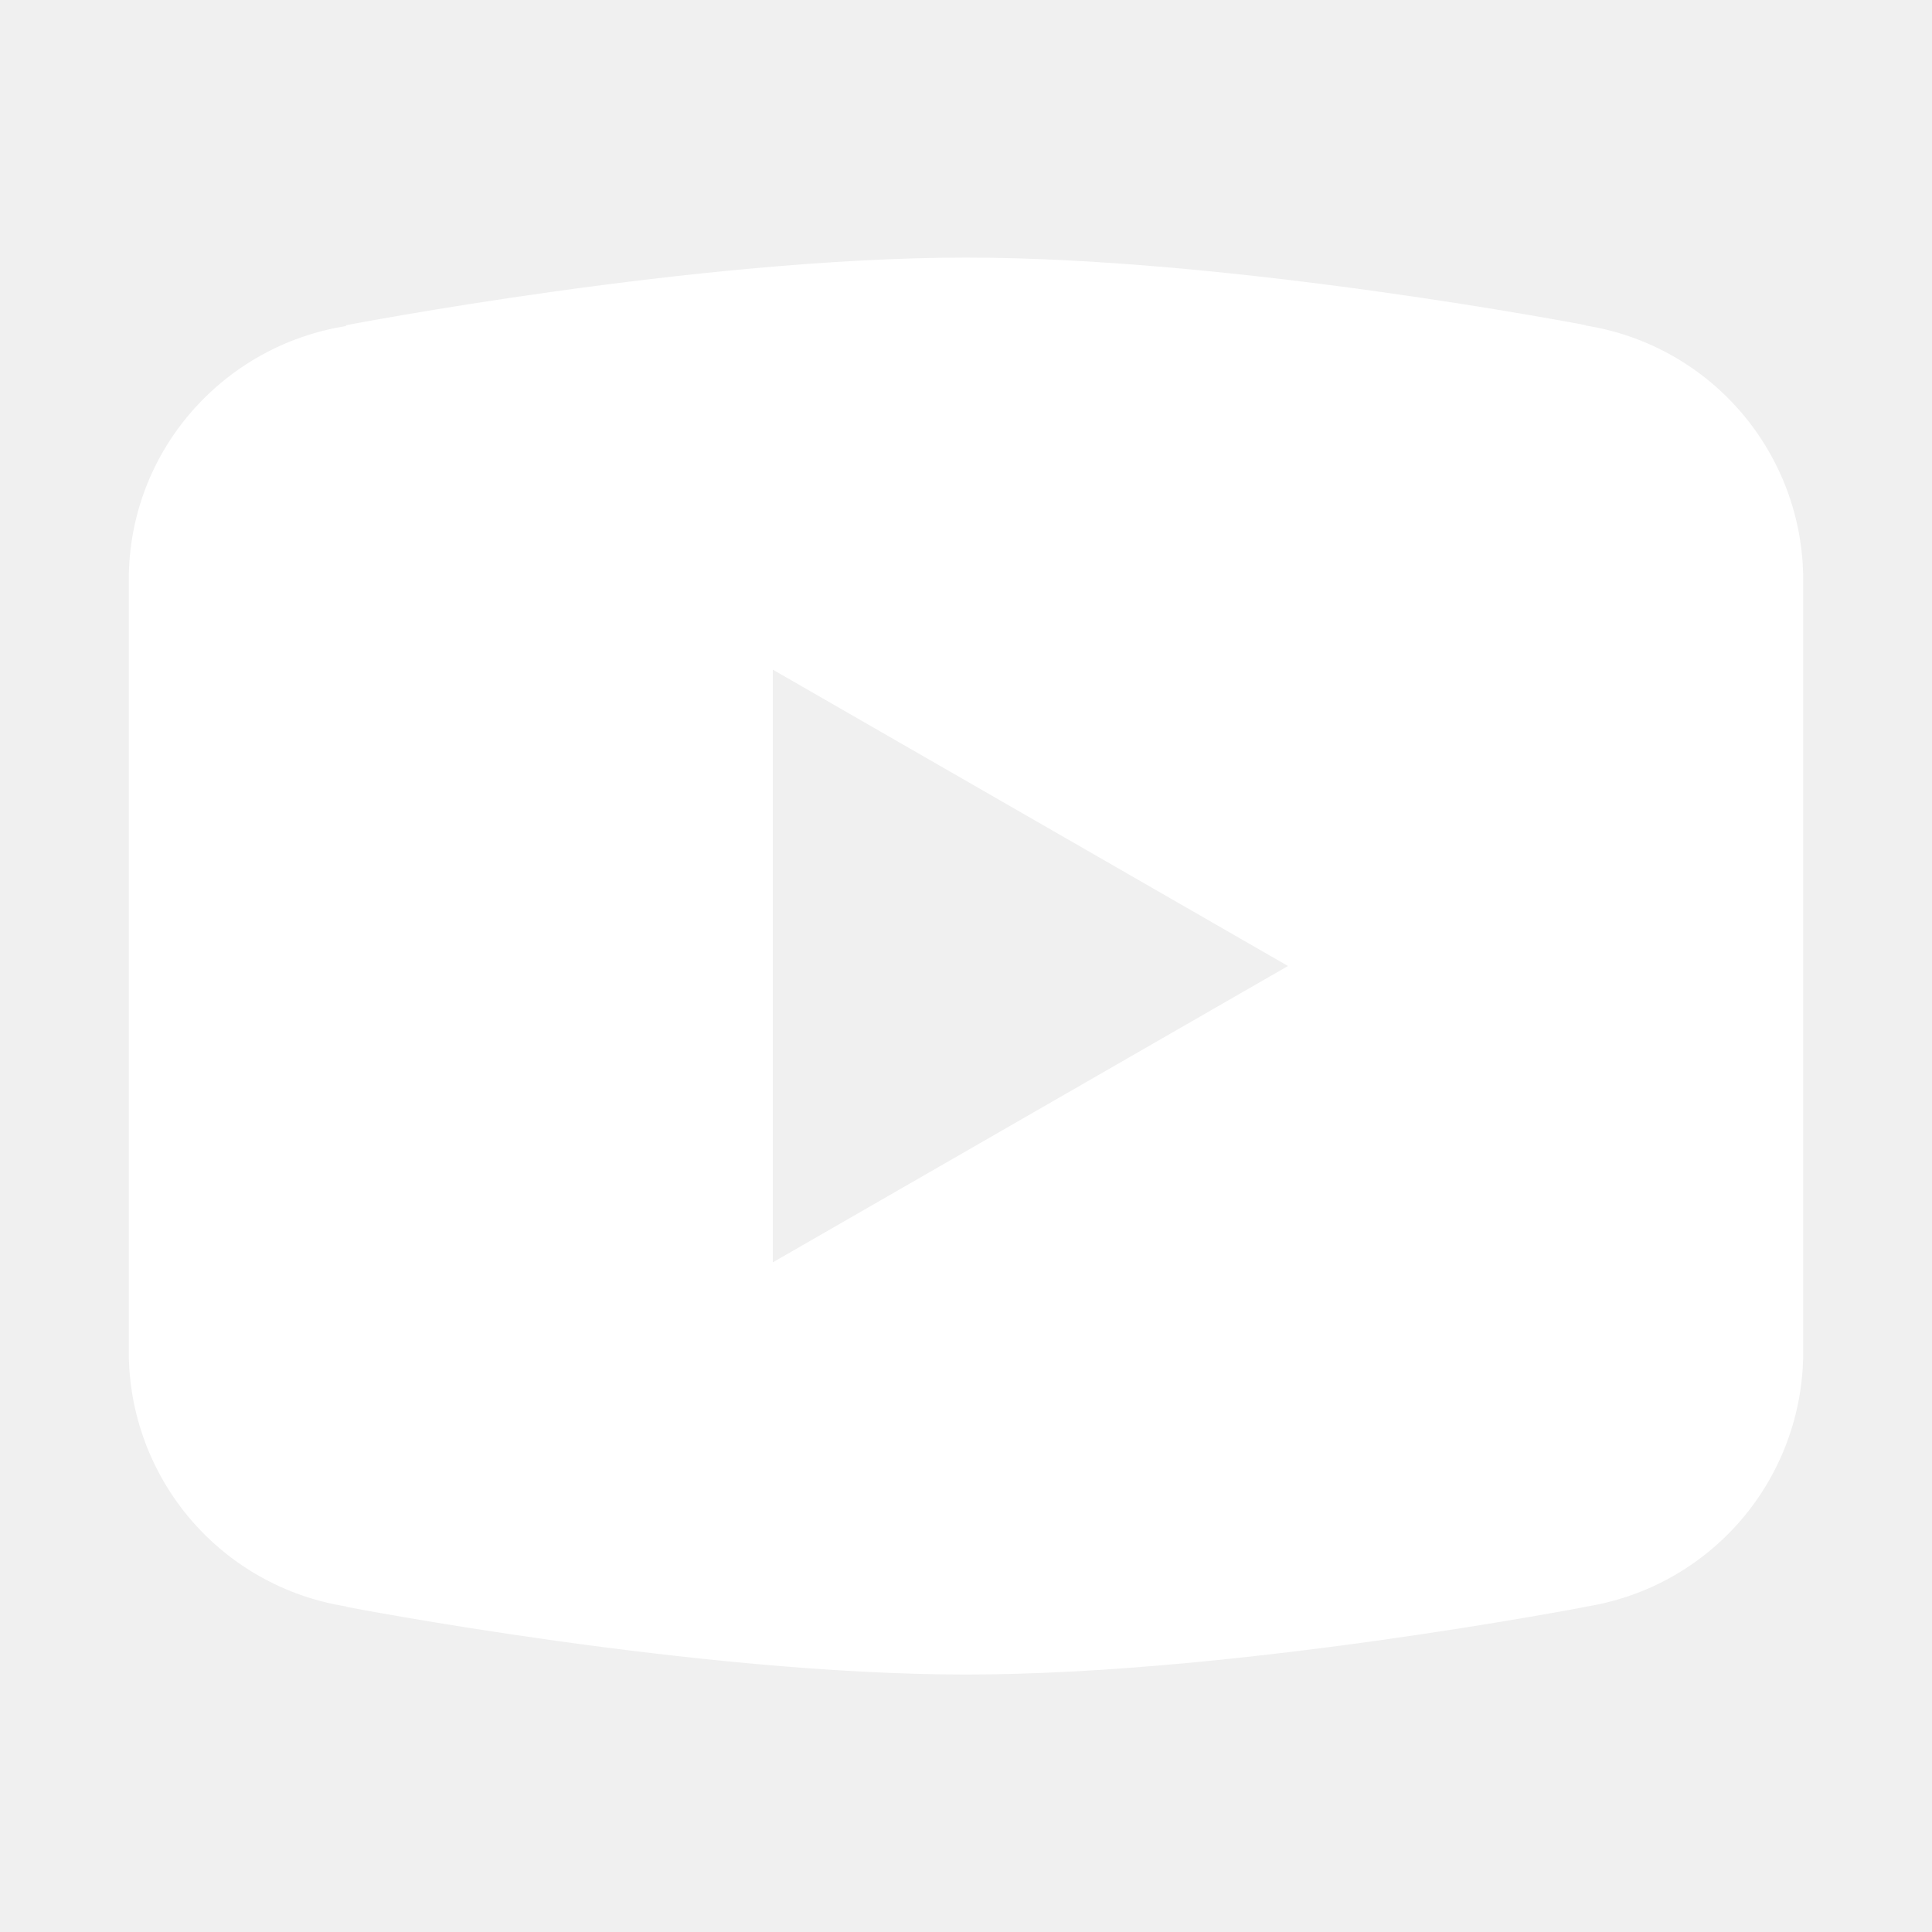
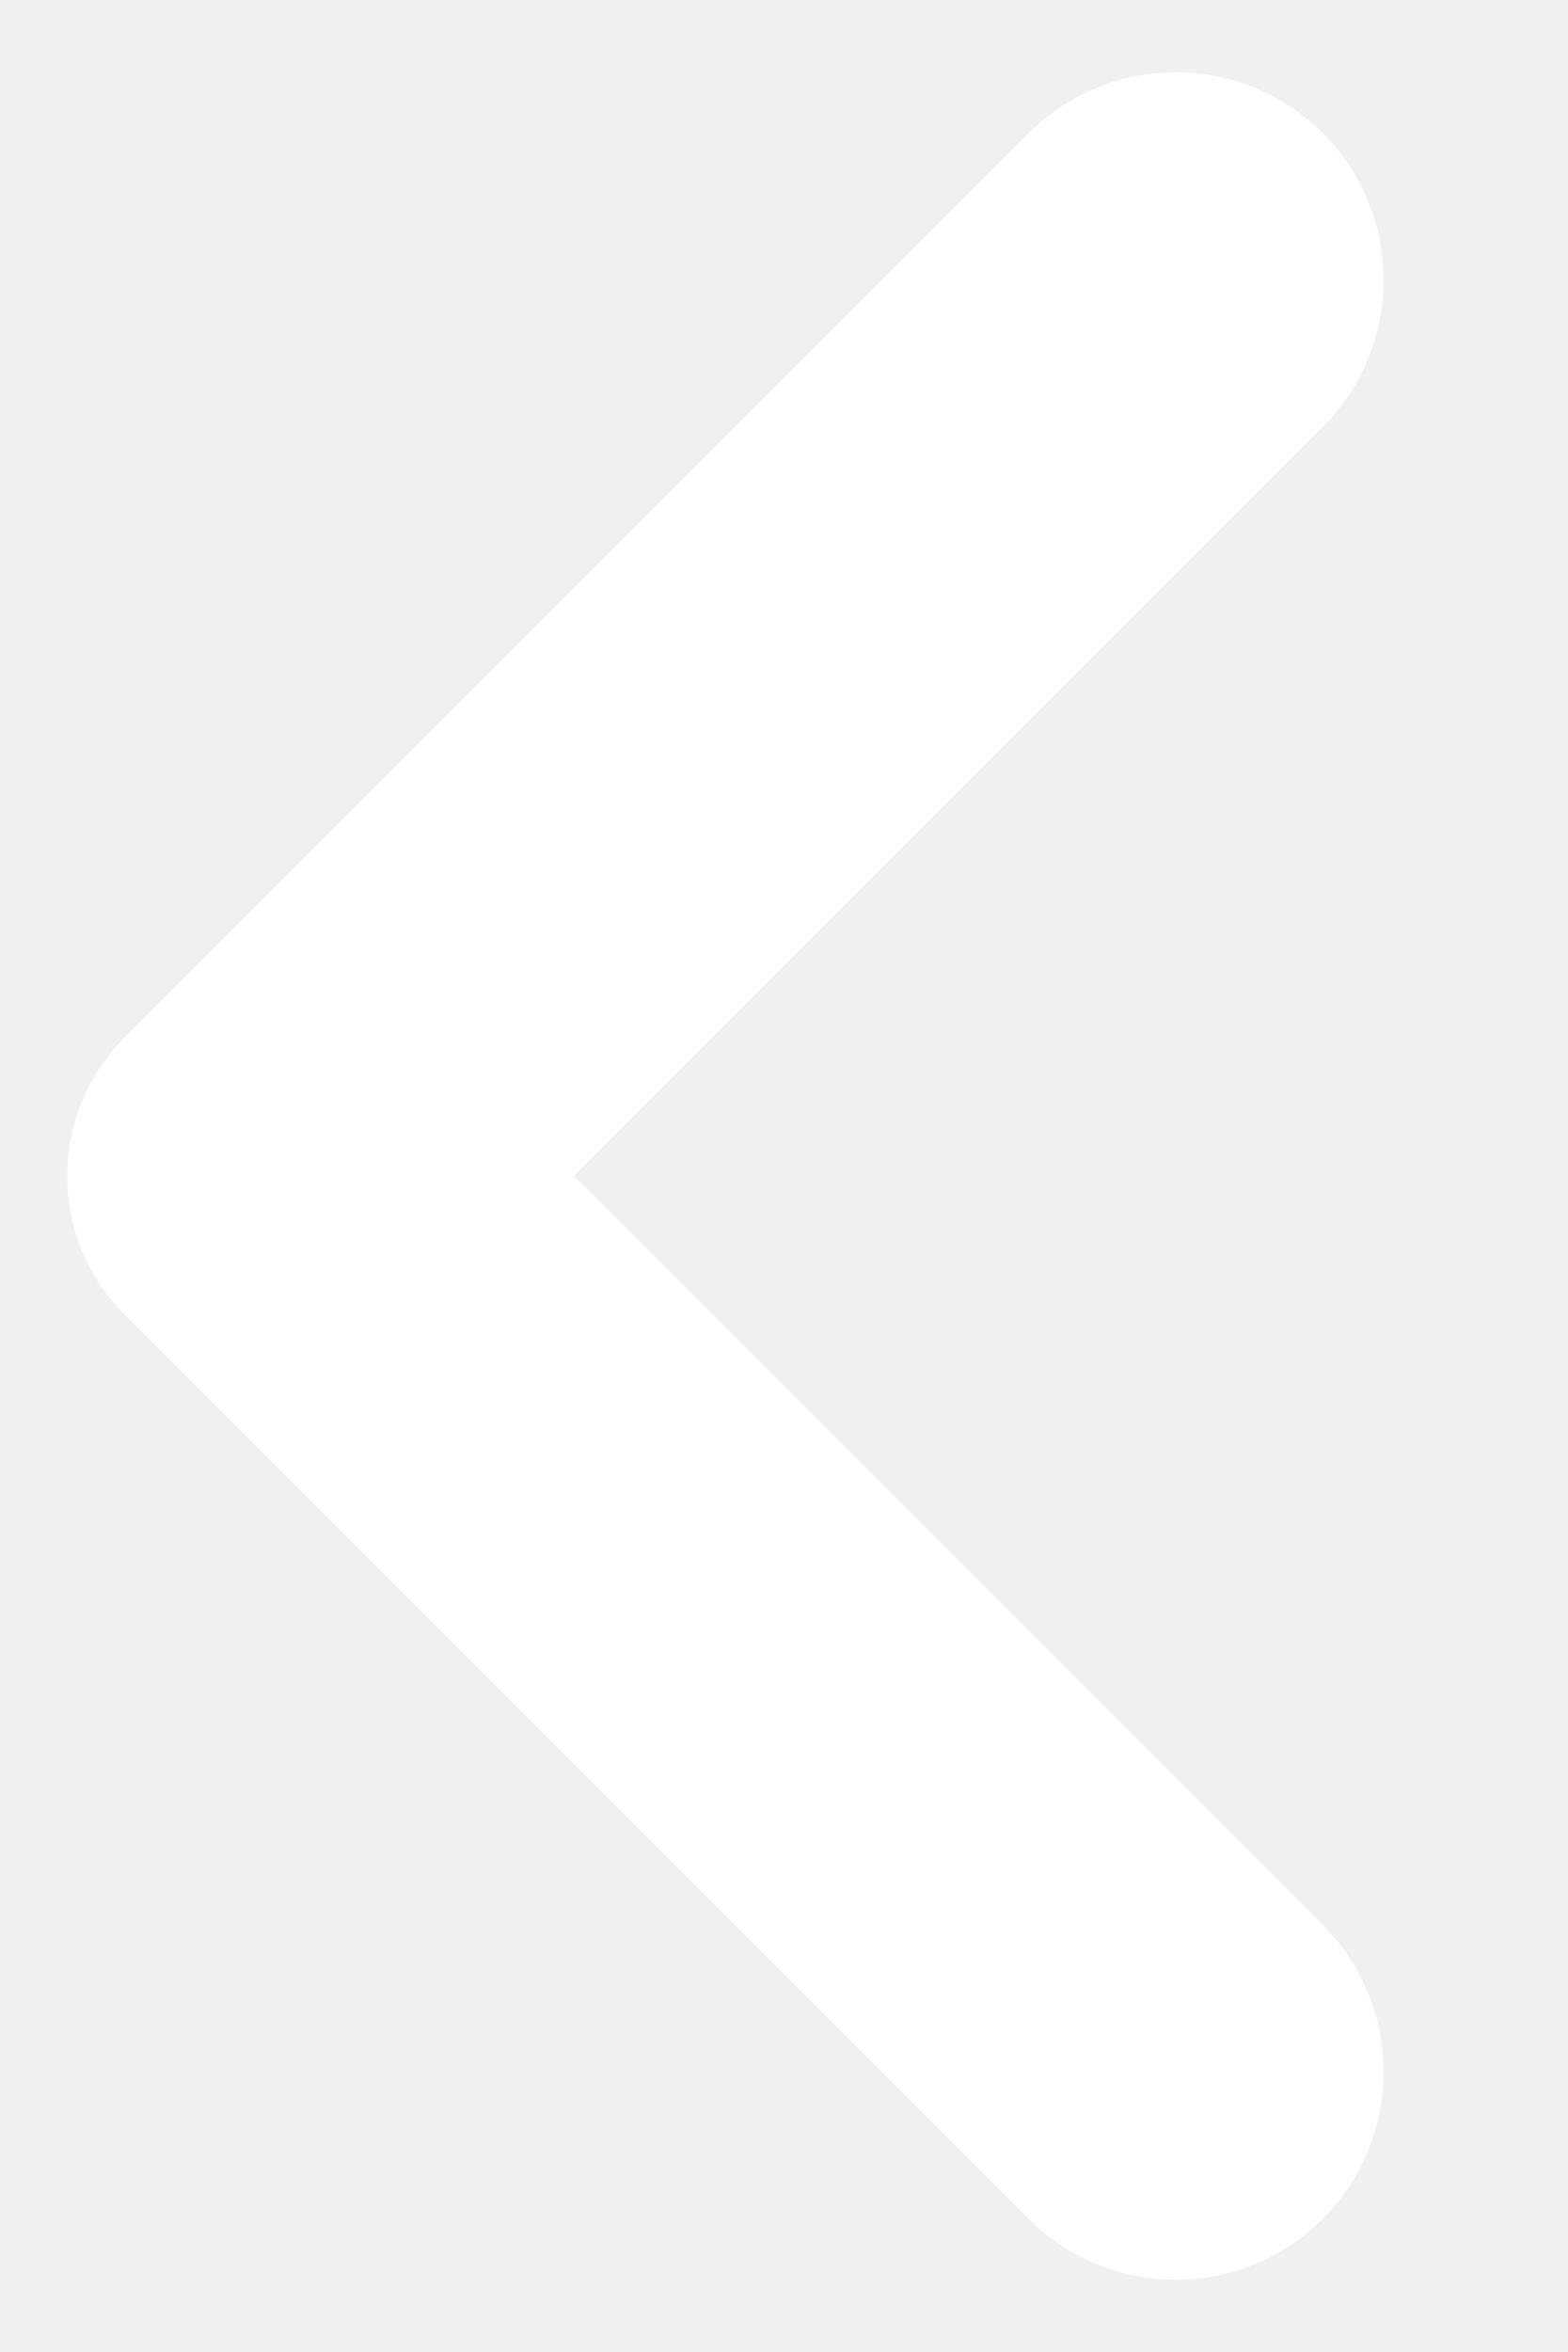
- <svg xmlns="http://www.w3.org/2000/svg" width="30" height="30" viewBox="0 0 30 30" fill="none">
-   <path d="M15 4C10.814 4 5.381 5.049 5.381 5.049L5.367 5.064C3.461 5.369 2 7.008 2 9V15V15.002V21V21.002C2.002 21.953 2.343 22.873 2.962 23.596C3.581 24.319 4.437 24.797 5.377 24.945L5.381 24.951C5.381 24.951 10.814 26.002 15 26.002C19.186 26.002 24.619 24.951 24.619 24.951L24.621 24.949C25.562 24.801 26.419 24.323 27.039 23.599C27.658 22.875 27.999 21.954 28 21.002V21V15.002V15V9C27.999 8.048 27.658 7.128 27.039 6.405C26.42 5.682 25.563 5.203 24.623 5.055L24.619 5.049C24.619 5.049 19.186 4 15 4ZM12 10.398L20 15L12 19.602V10.398Z" fill="white" />
+ <svg xmlns="http://www.w3.org/2000/svg" width="8" height="12" viewBox="0 0 8 12" fill="none">
+   <path d="M2.929 6L6.75 2.179C7.164 1.765 7.164 1.093 6.75 0.679C6.336 0.265 5.664 0.265 5.25 0.679L0.636 5.293C0.245 5.684 0.245 6.317 0.636 6.707L5.25 11.321C5.664 11.735 6.336 11.735 6.75 11.321C7.164 10.907 7.164 10.235 6.75 9.821L2.929 6Z" fill="white" />
</svg>
